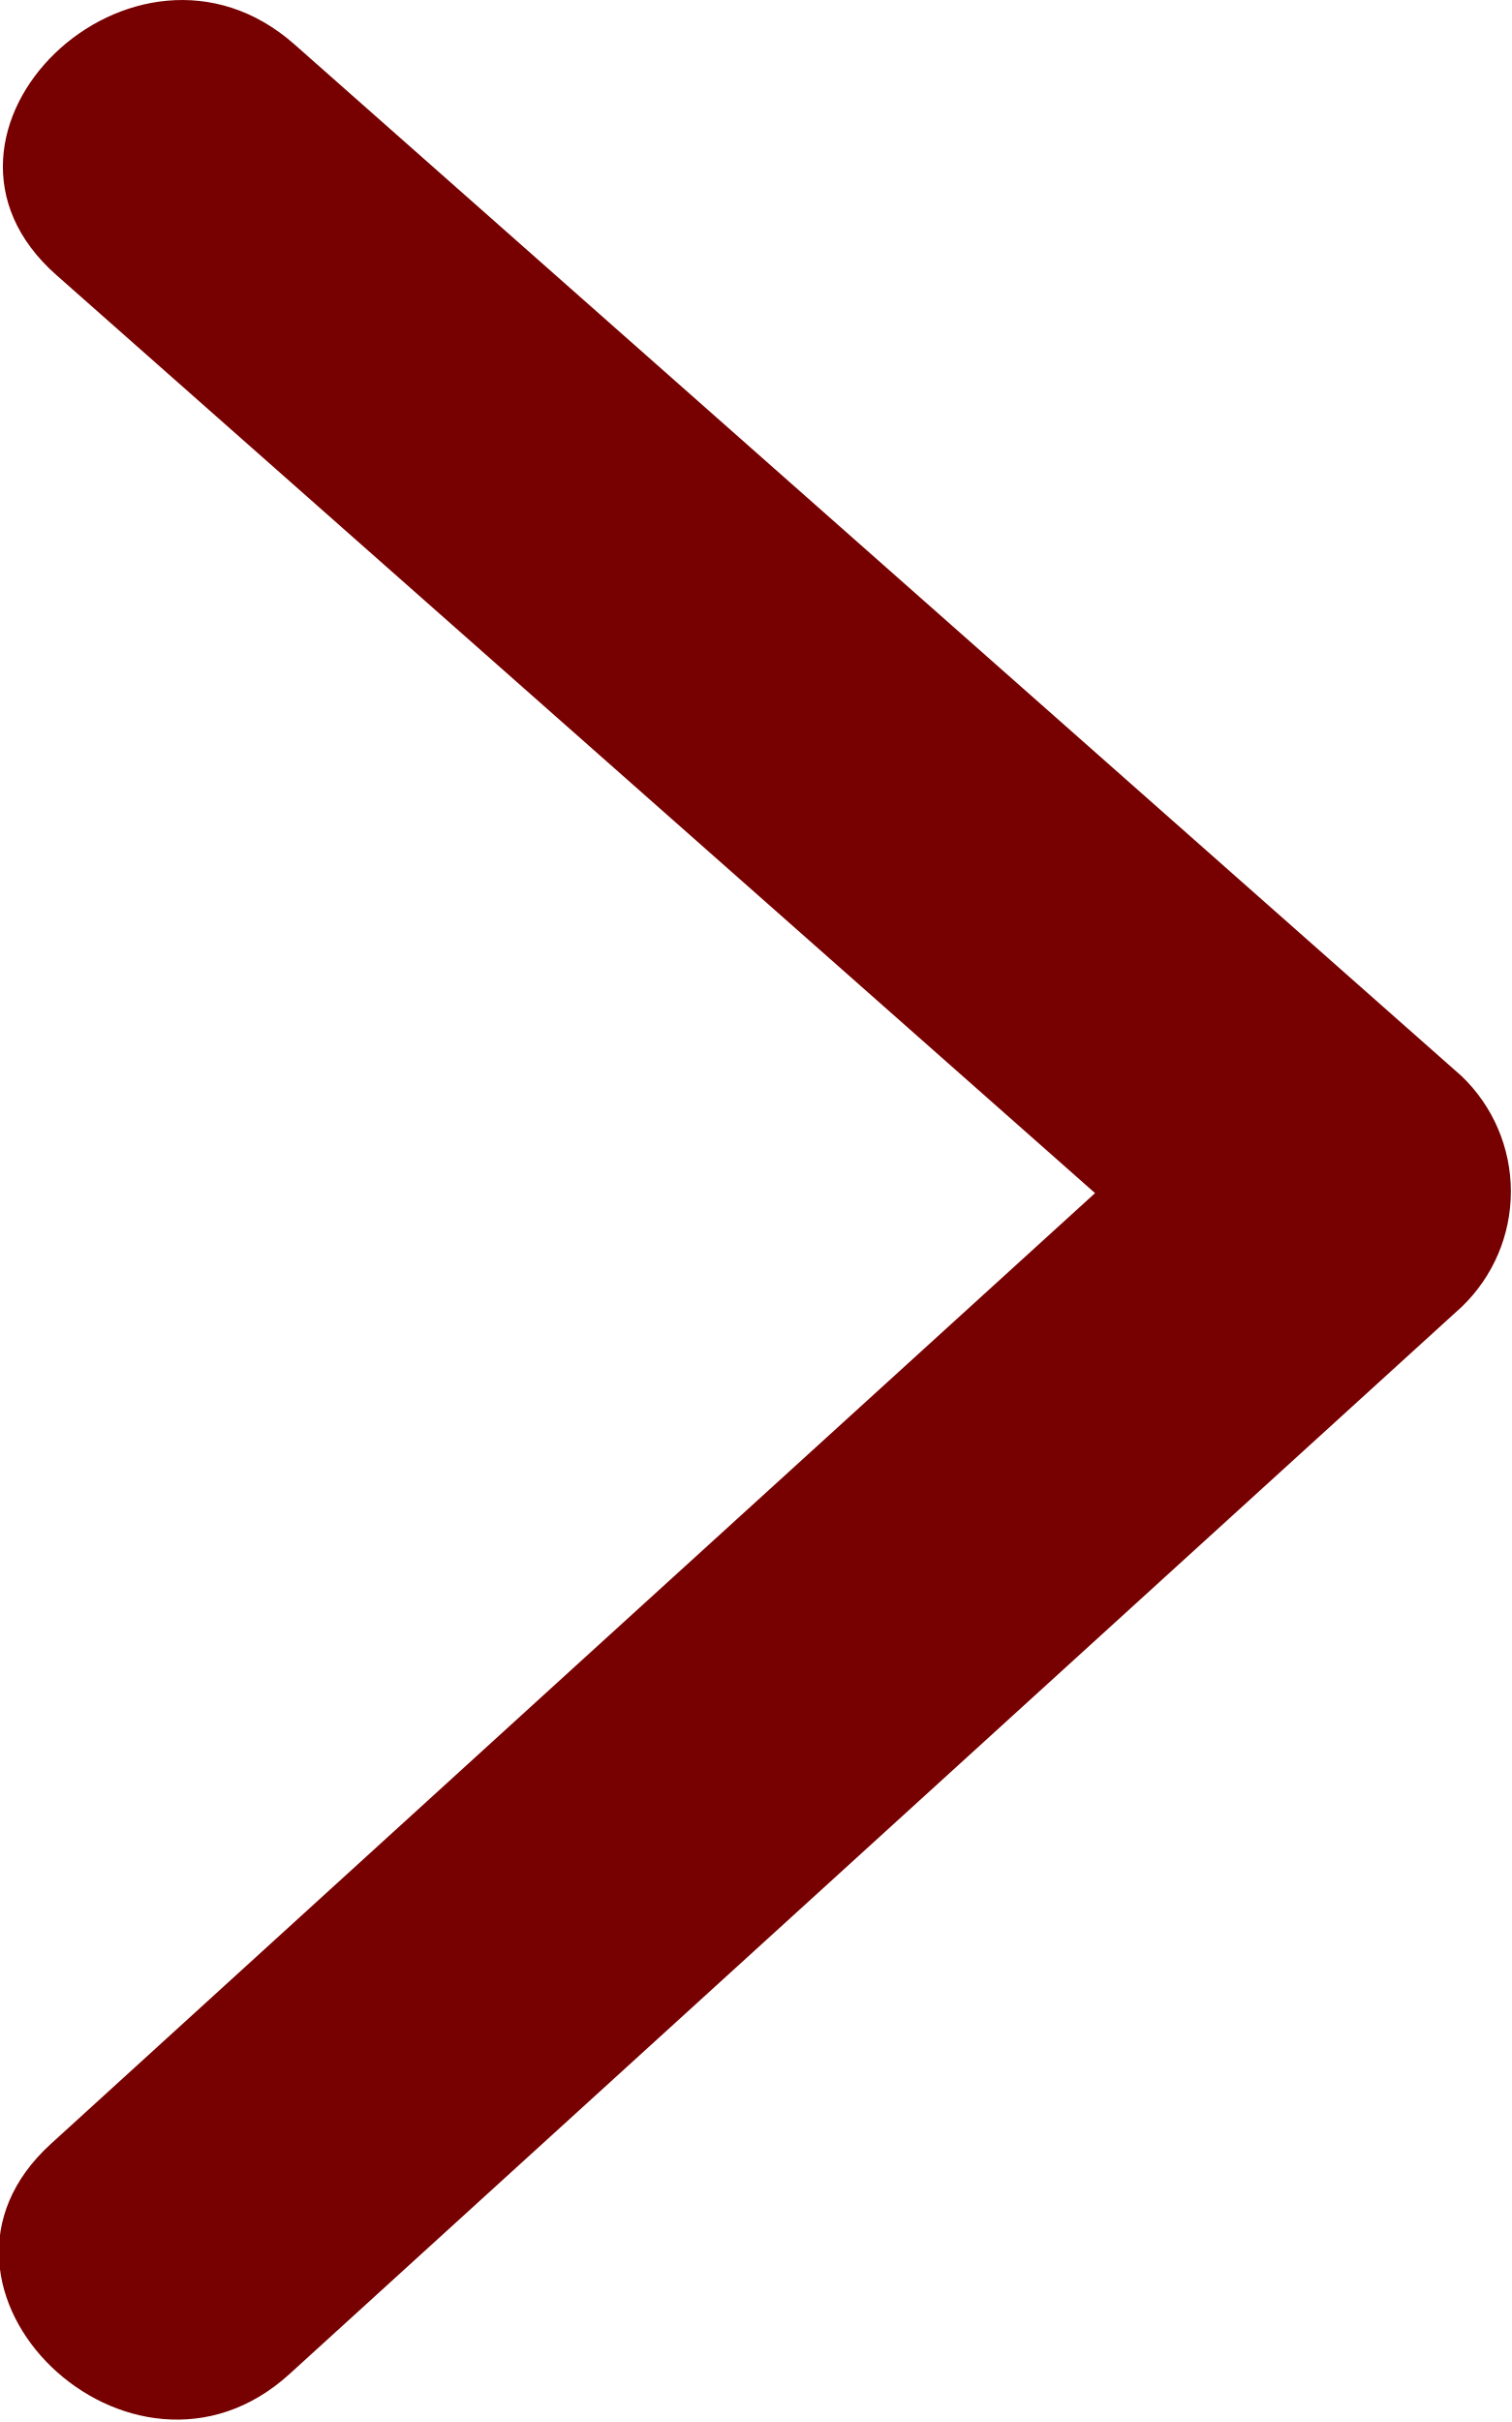
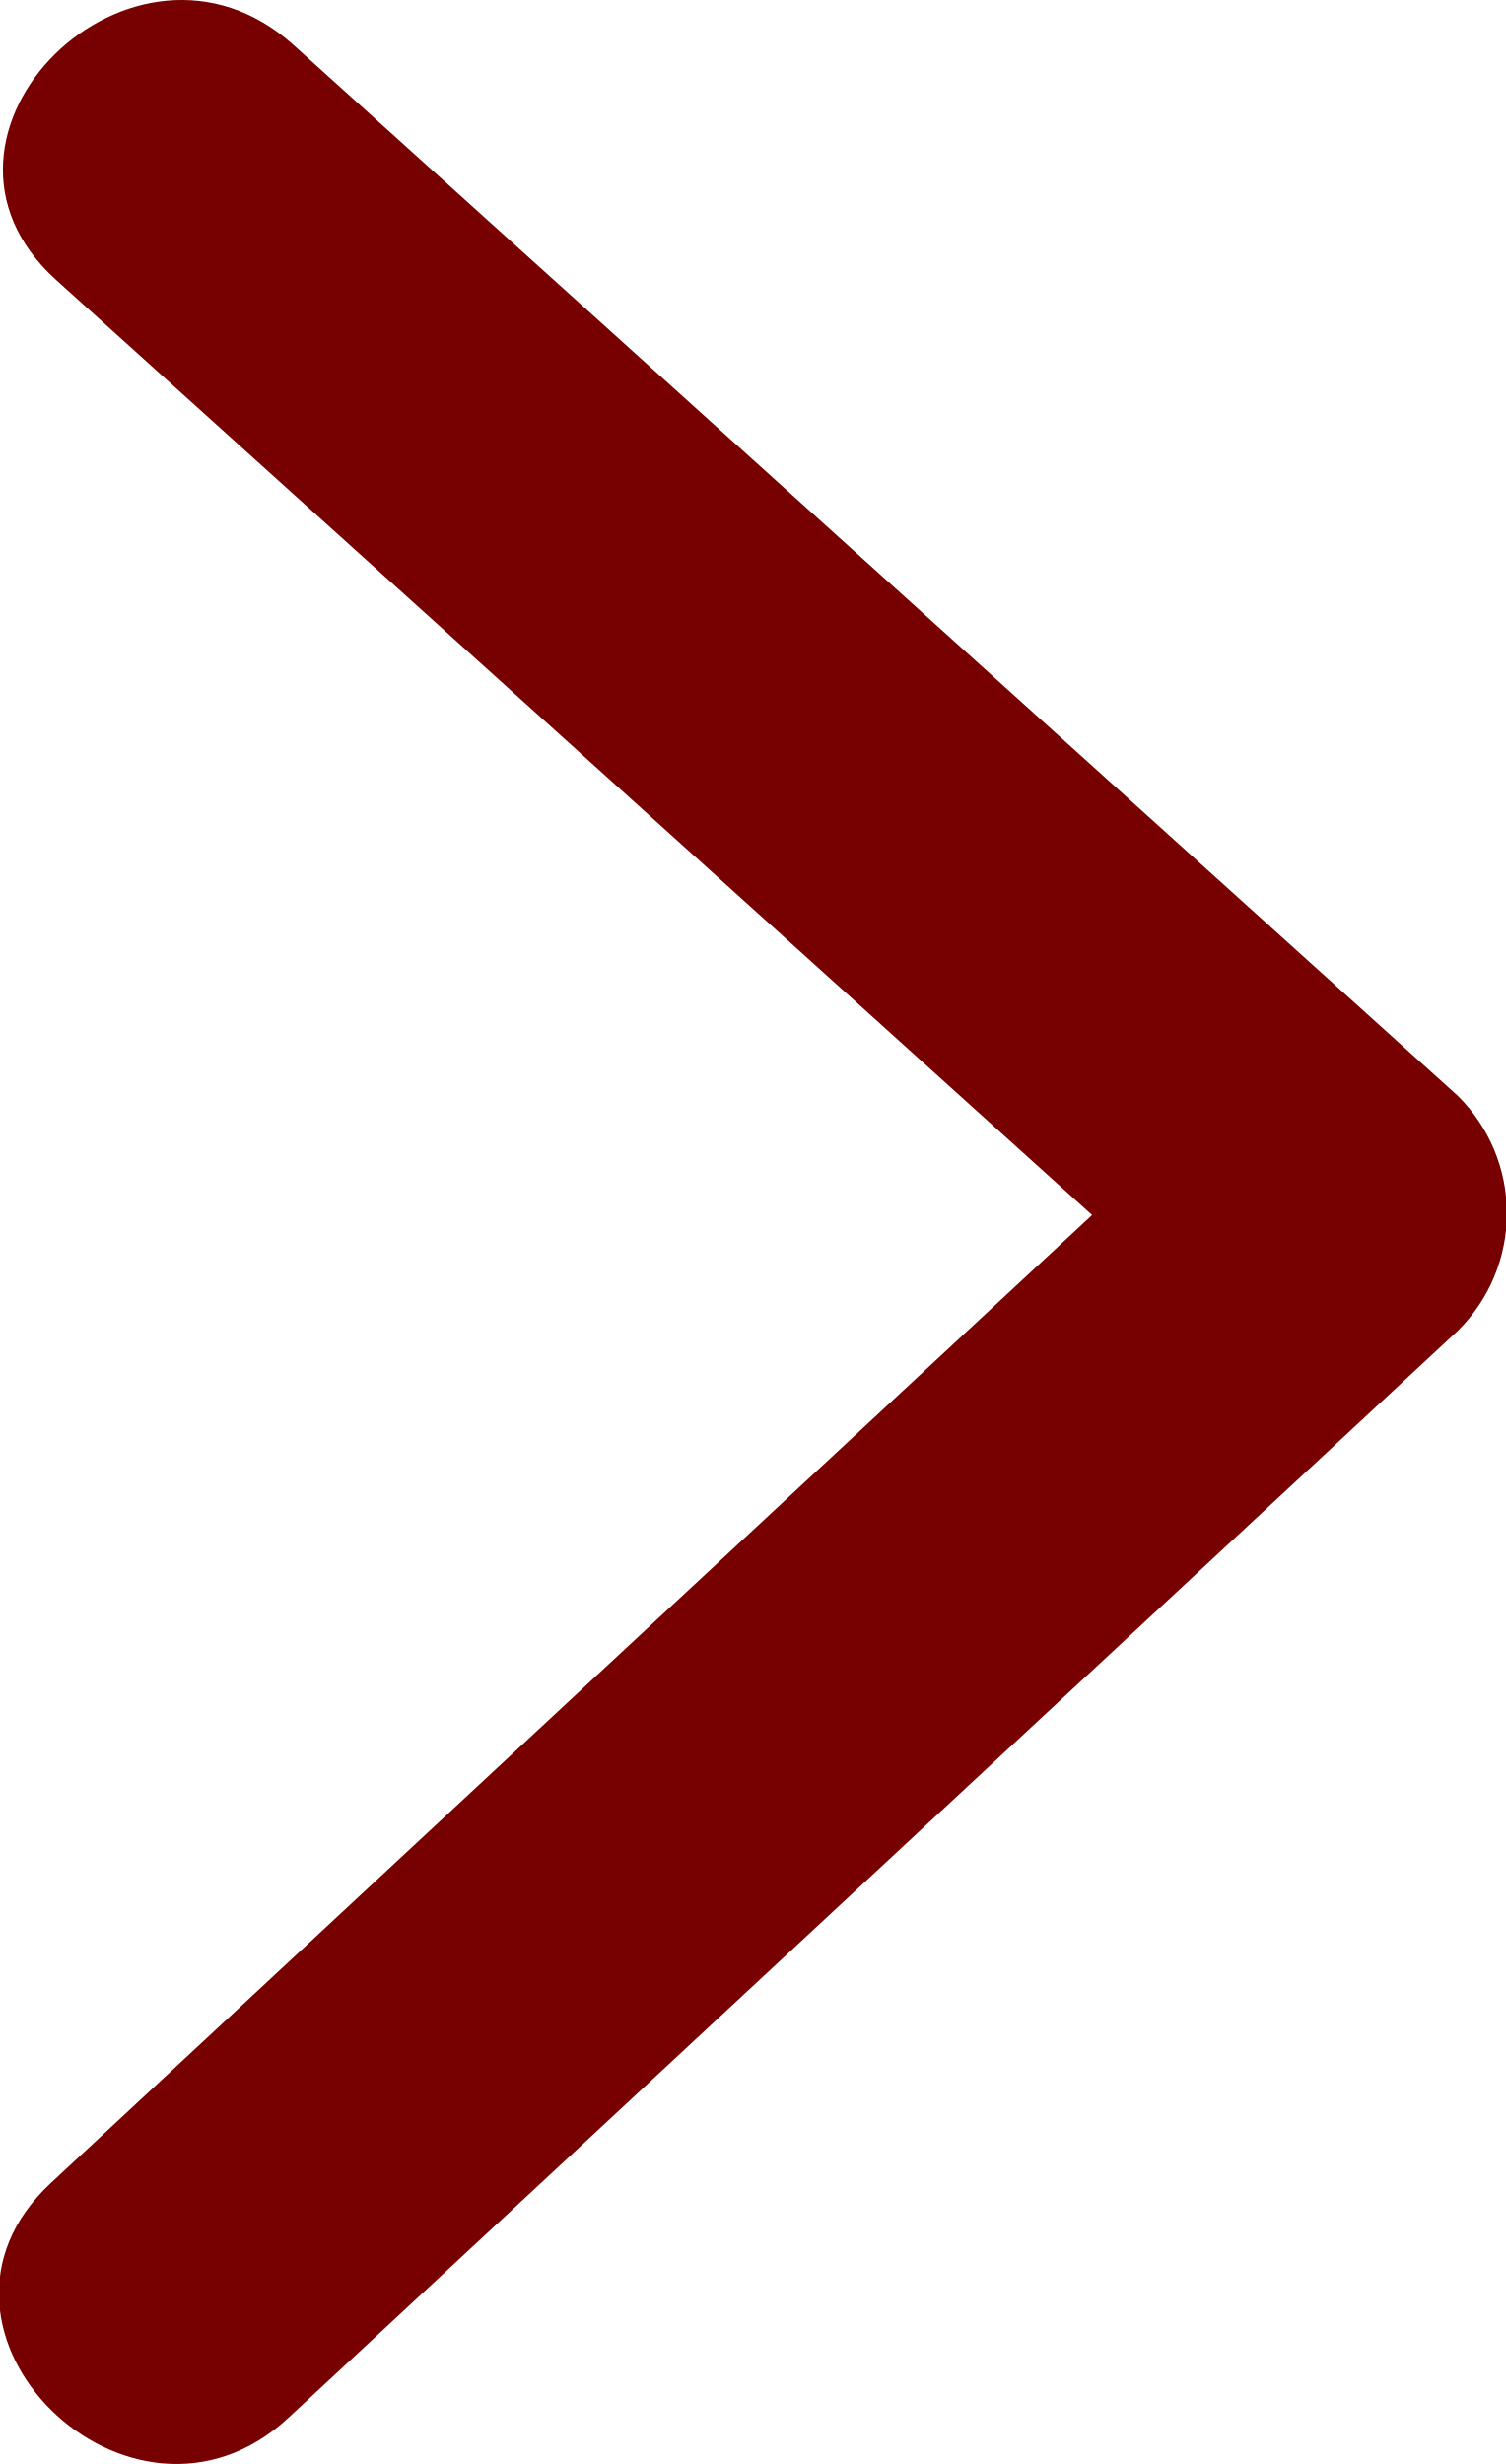
- <svg xmlns="http://www.w3.org/2000/svg" width="20" height="32.031" viewBox="0 0 20 32.031">
+ <svg xmlns="http://www.w3.org/2000/svg" width="22" height="36" viewBox="0 0 22 36">
  <defs>
    <style>
      .cls-1 {
        fill: #700;
        fill-rule: evenodd;
      }
    </style>
  </defs>
-   <path id="Banner_arrow005.svg" class="cls-1" d="M50.335,311.233q-7.721-6.825-15.44-13.646c-2.119-1.872-5.278,1.169-3.151,3.049q6.87,6.07,13.741,12.143-6.906,6.282-13.809,12.571c-2.1,1.907,1.062,4.95,3.153,3.047q7.754-7.059,15.507-14.115A2.113,2.113,0,0,0,50.335,311.233Z" transform="translate(-31 -297)" />
+   <path id="arrow004.svg" class="cls-1" d="M52.3,103.012Q43.794,95.335,35.291,87.66c-2.334-2.106-5.814,1.316-3.471,3.43q7.568,6.831,15.136,13.662-7.607,7.067-15.212,14.142c-2.31,2.145,1.17,5.569,3.473,3.428L52.3,106.442A2.412,2.412,0,0,0,52.3,103.012Z" transform="translate(-31 -87)" />
</svg>
